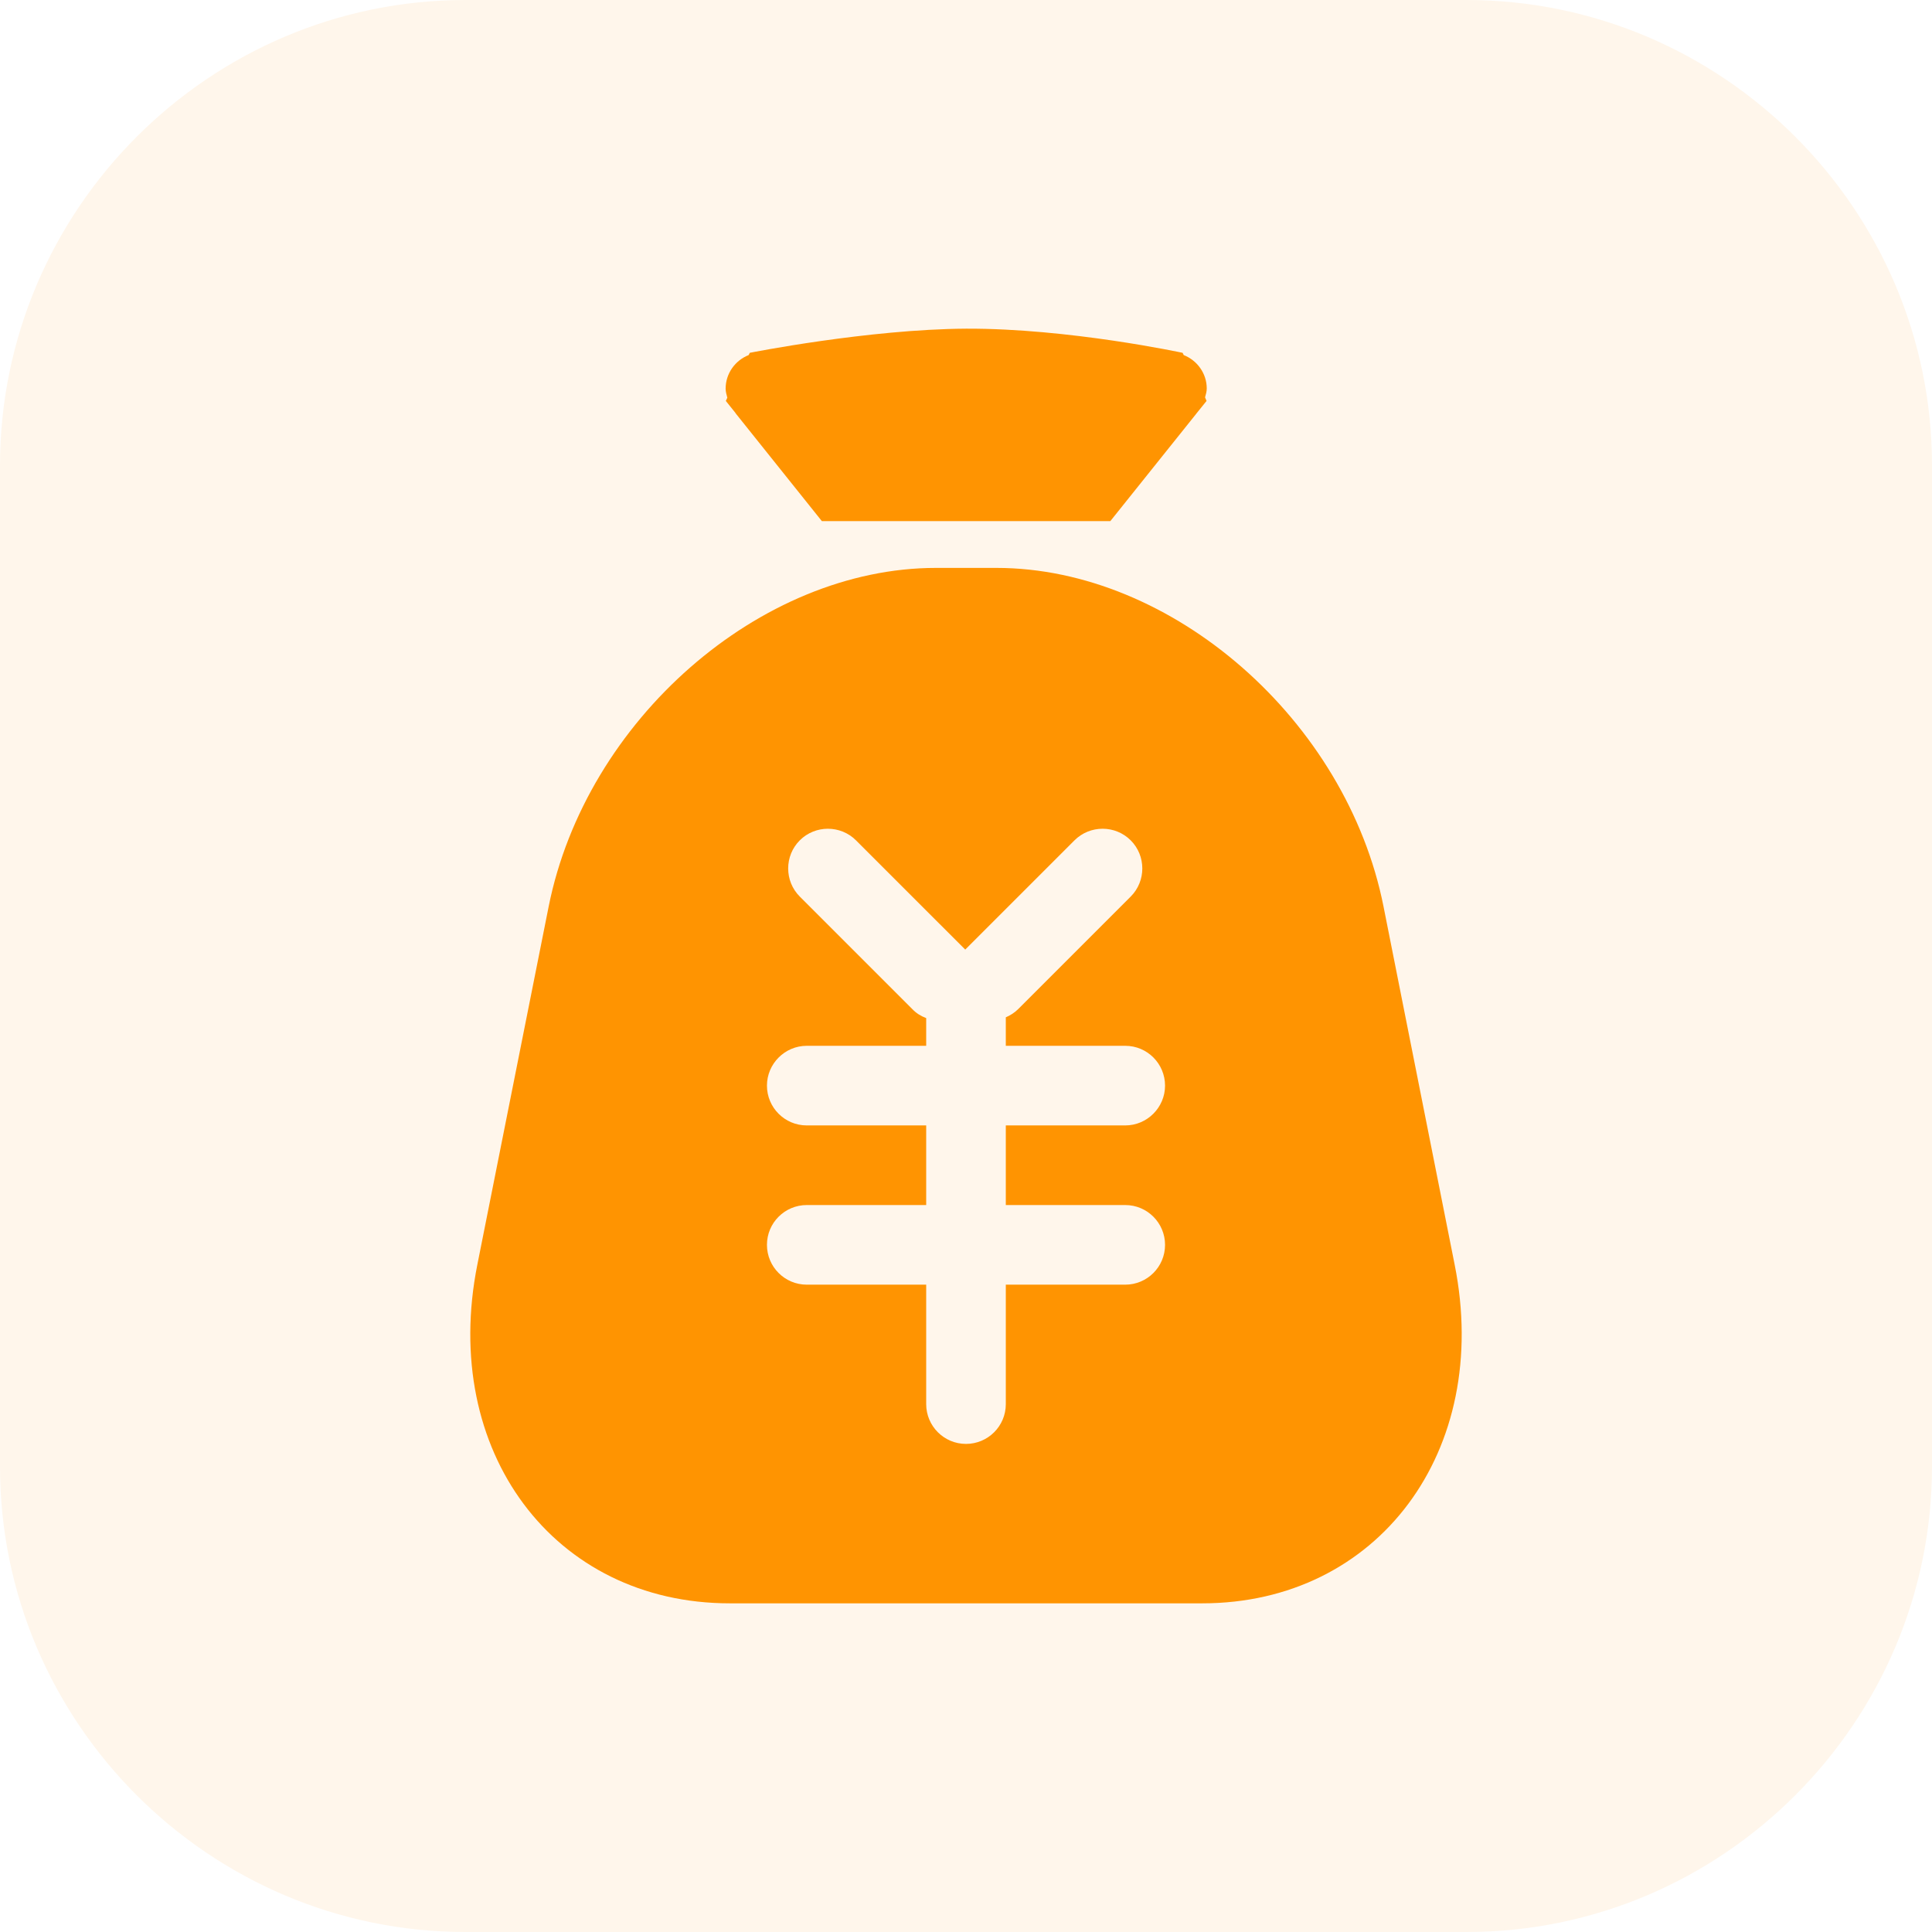
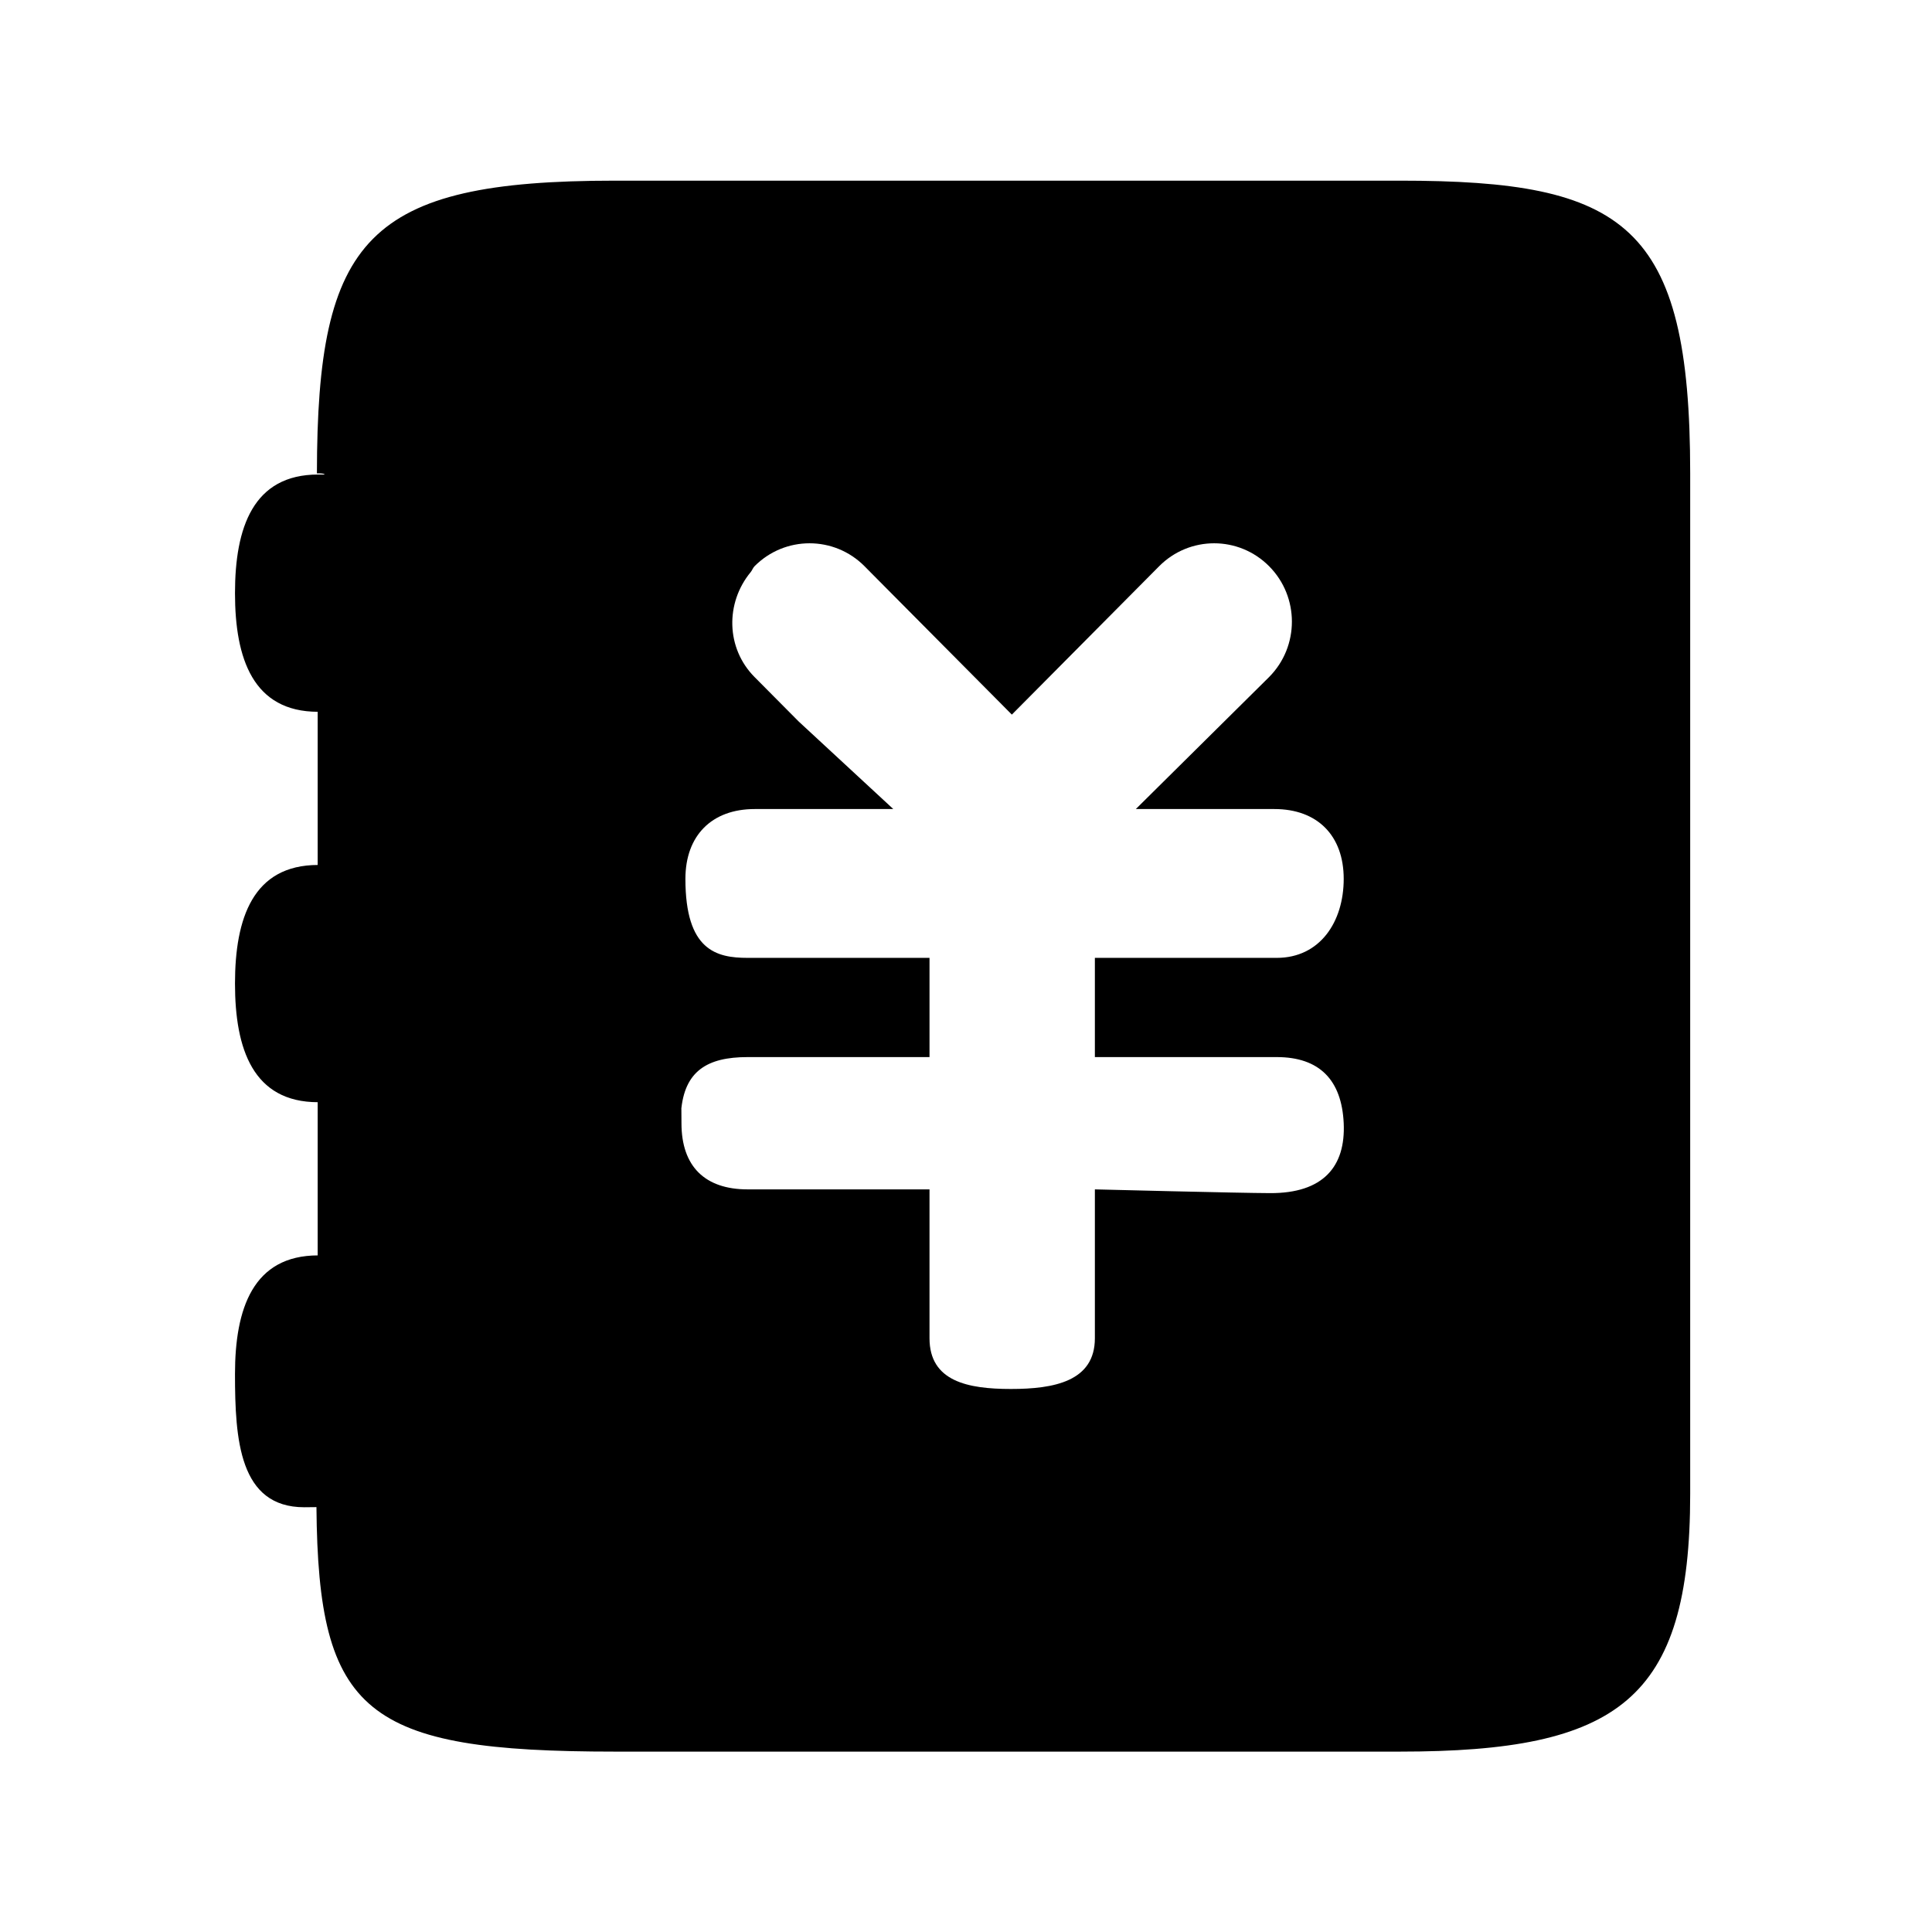
- <svg xmlns="http://www.w3.org/2000/svg" t="1609258062492" class="icon" viewBox="0 0 1024 1024" version="1.1" p-id="3046" width="200" height="200">
+ <svg xmlns="http://www.w3.org/2000/svg" t="1611616620545" class="icon" viewBox="0 0 1024 1024" version="1.1" p-id="3370" width="200" height="200">
  <defs>
    <style type="text/css" />
  </defs>
-   <path d="M777.3 1024H246.7C111 1024 0 913 0 777.3V246.8C0 111 111 0 246.7 0h530.5C913 0 1024 111 1024 246.7v530.5C1024 913 913 1024 777.3 1024z" fill="#FFF6EB" p-id="3047" />
-   <path d="M639.5 212.5l-5.4 6.7c-0.1 0.1-0.2 0.3-0.3 0.4l-45.3 56.6H435.6l-45.2-56.5c-0.3-0.3-0.5-0.7-0.8-1.1l-4.9-6.1 0.8-1.7c-0.4-1.6-0.9-3.1-0.9-4.8 0-8.1 5.1-15 12.2-17.8l0.6-1.2s62.7-12.5 114.7-12.8c54.4-0.2 114.7 12.8 114.7 12.8l0.6 1.2c7.1 2.8 12.2 9.7 12.2 17.7 0 1.7-0.5 3.2-0.9 4.7l0.8 1.9zM771 670.3l-37.7-189.8C713.7 381.7 621.3 301 528.1 301h-32c-93.3 0-185.6 80.8-205.3 179.5L253 670.3c-19.7 98.8 40.5 179.5 133.8 179.5h250.4c93.2 0 153.5-80.8 133.8-179.5z m-174.6-31.6c11.7 0 21.1 9.5 21.1 21.1 0 11.7-9.5 21.1-21.1 21.1h-63.3V744.2c0 11.7-9.5 21.1-21.1 21.1-11.7 0-21.1-9.5-21.1-21.1V680.9h-63.3c-11.7 0-21.1-9.5-21.1-21.1 0-11.7 9.5-21.1 21.1-21.1h63.3v-42.2h-63.3c-11.7 0-21.1-9.5-21.1-21.1s9.5-21.1 21.1-21.1h63.3v-14.7c-2.7-1-5.2-2.5-7.3-4.7l-59.7-59.7c-8.2-8.2-8.2-21.6 0-29.8s21.6-8.2 29.8 0l57.9 57.9 57.9-57.9c8.2-8.2 21.6-8.2 29.8 0s8.2 21.6 0 29.8l-59.7 59.7c-1.9 1.9-4.2 3.3-6.5 4.3v15.1h63.3c11.7 0 21.1 9.5 21.1 21.1s-9.5 21.1-21.1 21.1h-63.3v42.2h63.3z" fill="#FF9401" p-id="3048" />
+   <path d="M741.939 95.754l-415.984 0c-131.539 0-157.866 30.505-157.985 155.152 4.099-0.146 4.099 0.608 4.099 0.608l-3.466 0c-34.467 0-44.053 28.16-44.053 62.877 0 34.724 9.586 62.874 44.053 62.874l-0.231-1.043 0 87.646 0.231-5.419c-34.467 0-44.053 28.151-44.053 62.867 0 34.733 9.586 62.877 44.053 62.877l-0.231-6.385 0 96.411 0.231-8.834c-34.467 0-44.053 28.144-44.053 62.858 0 34.733 2.26 70.631 36.728 70.631 0 0 0 0 6.445-0.068 0.933 109.403 25.781 129.585 158.233 129.585l415.984 0c115.763 0 153.895-27.271 153.895-136.519l0-541.113c0-132.162-34.573-155.007-153.895-155.007zM676.716 560.278c22.632 0 34.427 12.154 35.478 35.059 1.053 22.938-10.835 37.147-38.995 37.043-16.098-0.034-92.892-1.985-92.892-1.985l0 78.881c0 22.923-21.73 26.91-44.509 26.91-22.774 0-43.138-3.987-43.138-26.91l0-78.881-96.409 0c-22.586 0-35.059-12.137-35.059-35.059 0-15.236-0.298-5.153-0.205-6.283 1.739-21.329 13.781-28.776 35.264-28.776l96.41 0 0-52.588-96.41 0c-16.597 0-32.969-3.989-32.969-41.88 0-22.929 13.943-37 36.728-37l73.452 0-50.122-46.383-23.419-23.588c-15.185-15.296-15.526-39.304-2.038-55.61 0.805-0.976 1.139-2.191 2.038-3.115 16.109-16.212 42.197-16.212 58.305 0l3.074 3.115 75.003 75.527 78.069-78.642c16.108-16.212 42.188-16.212 58.287 0 16.1 16.21 16.1 42.522 0 58.725l-70.648 69.971 73.456 0c22.775 0 36.727 14.071 36.727 37 0 22.93-12.702 41.88-35.478 41.88l-96.41 0 0 52.588 96.41 0z" p-id="3371" />
</svg>
